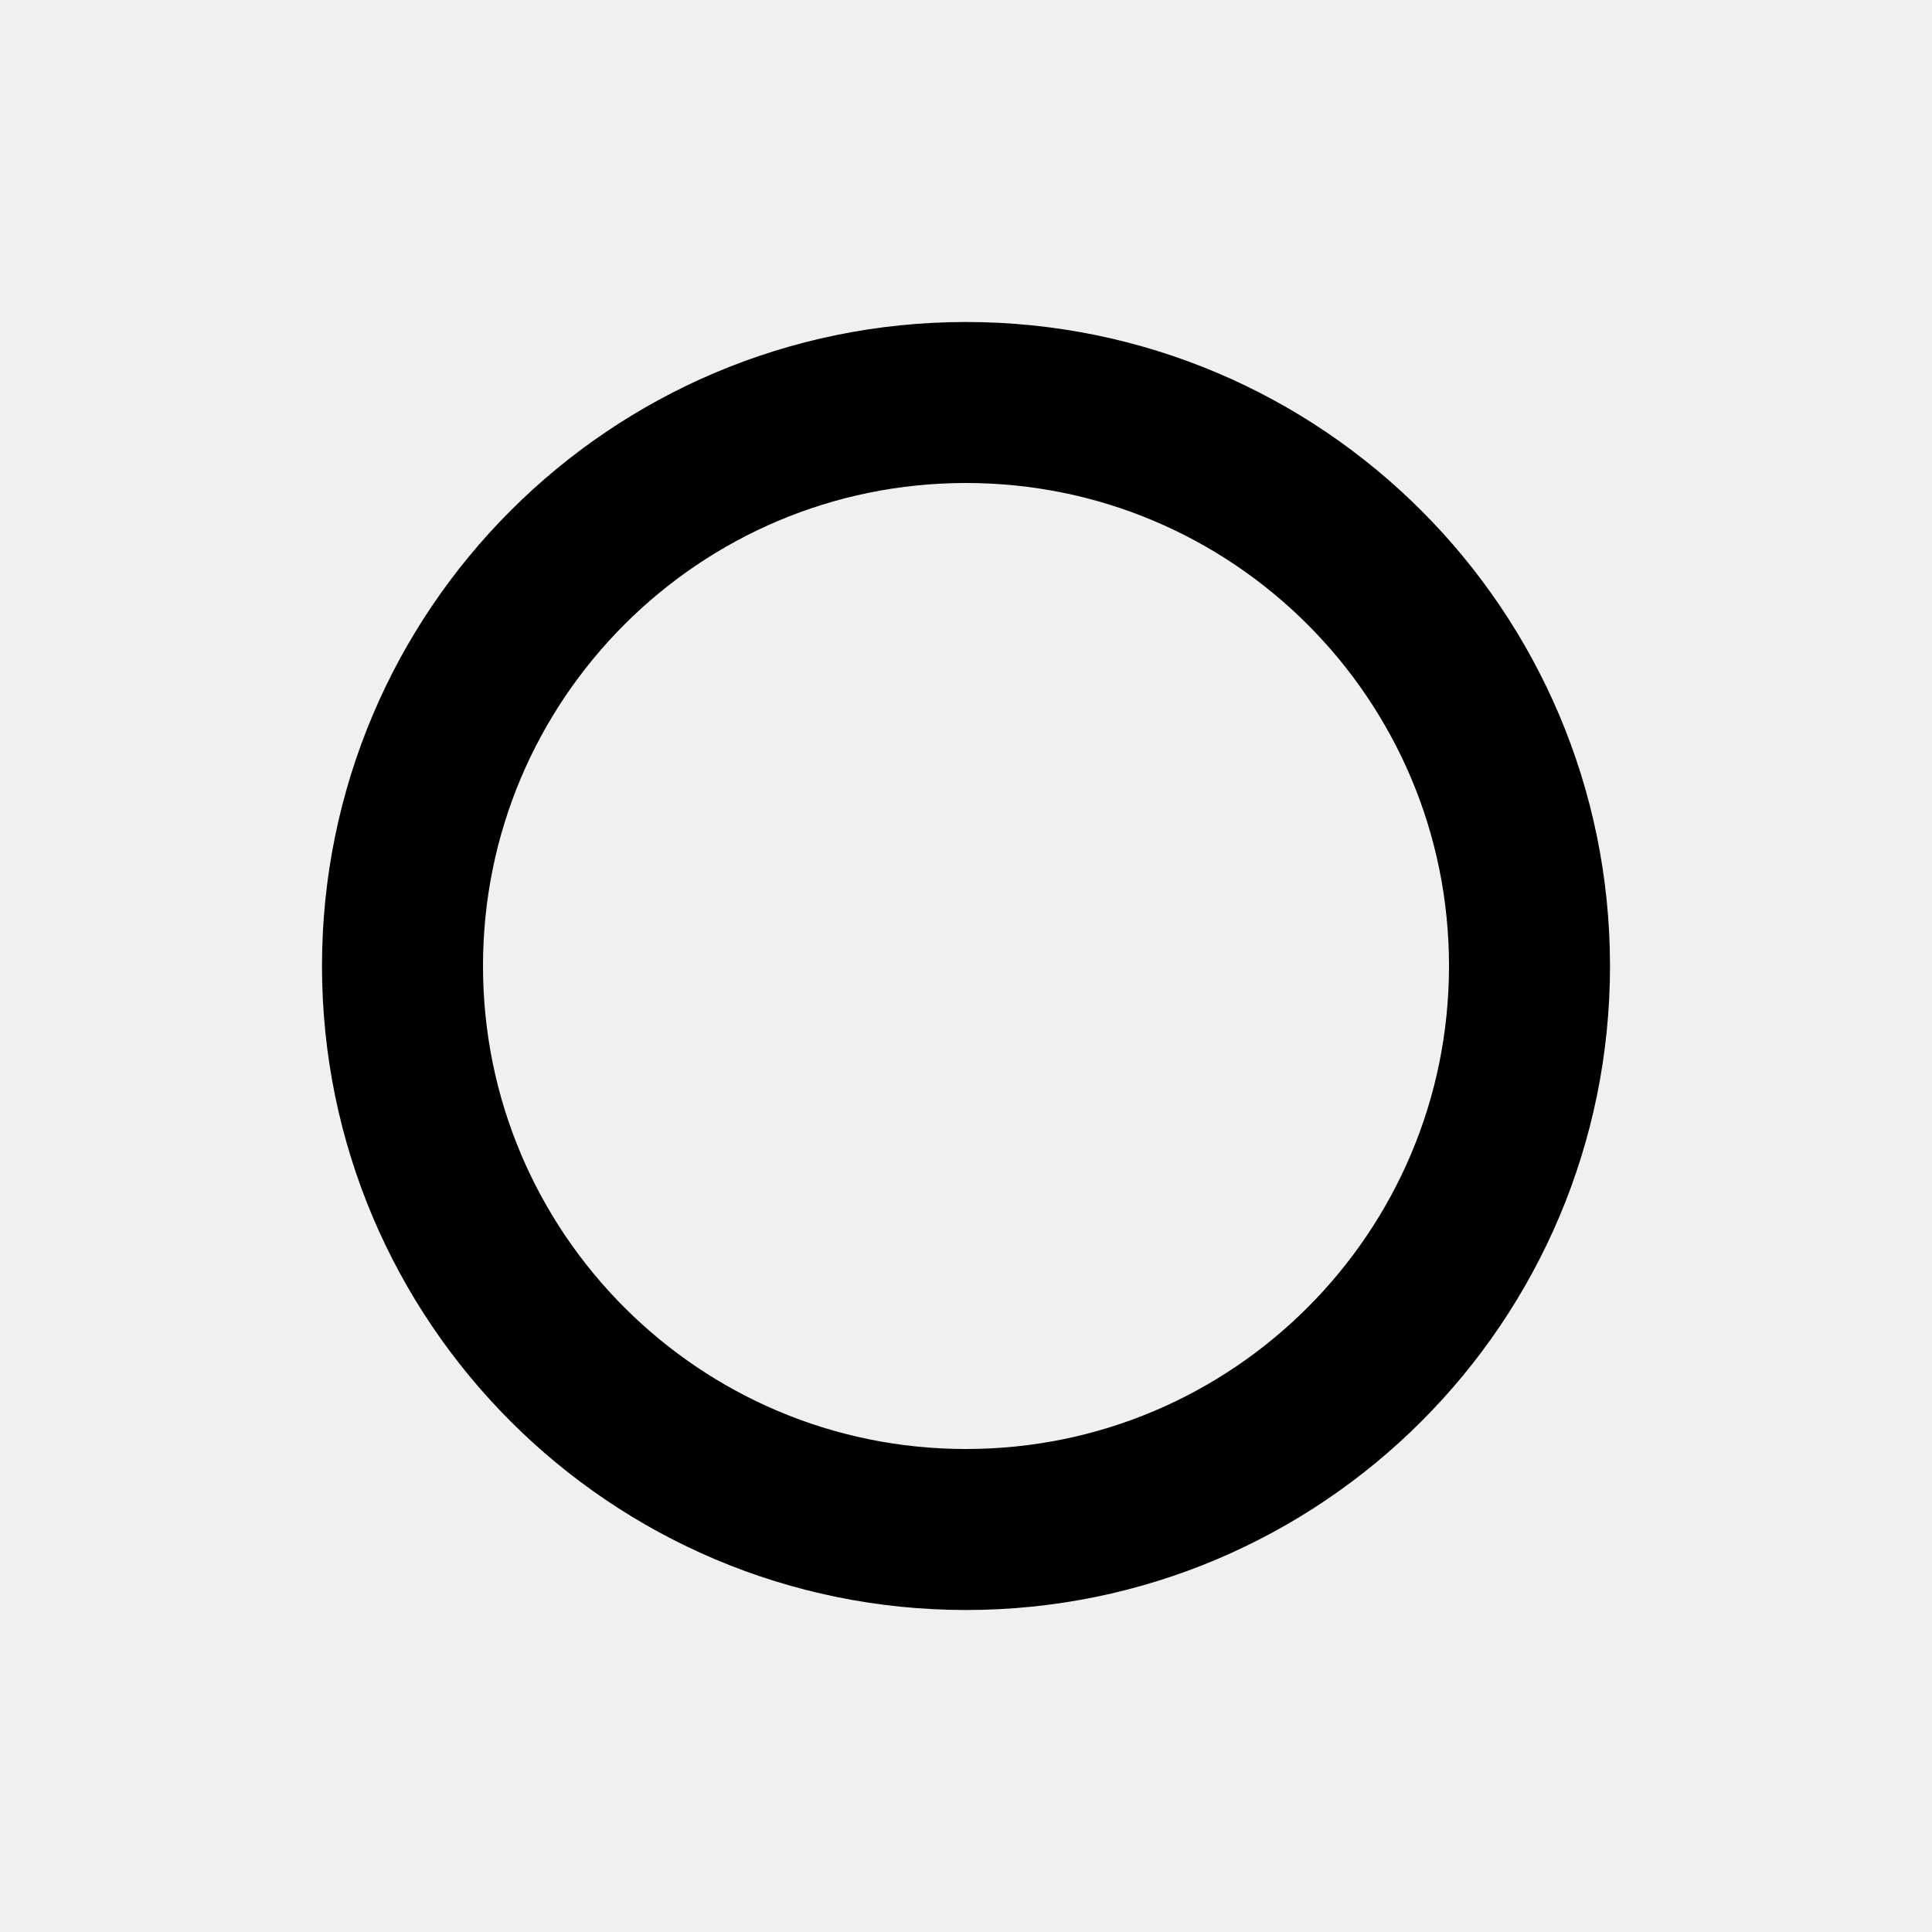
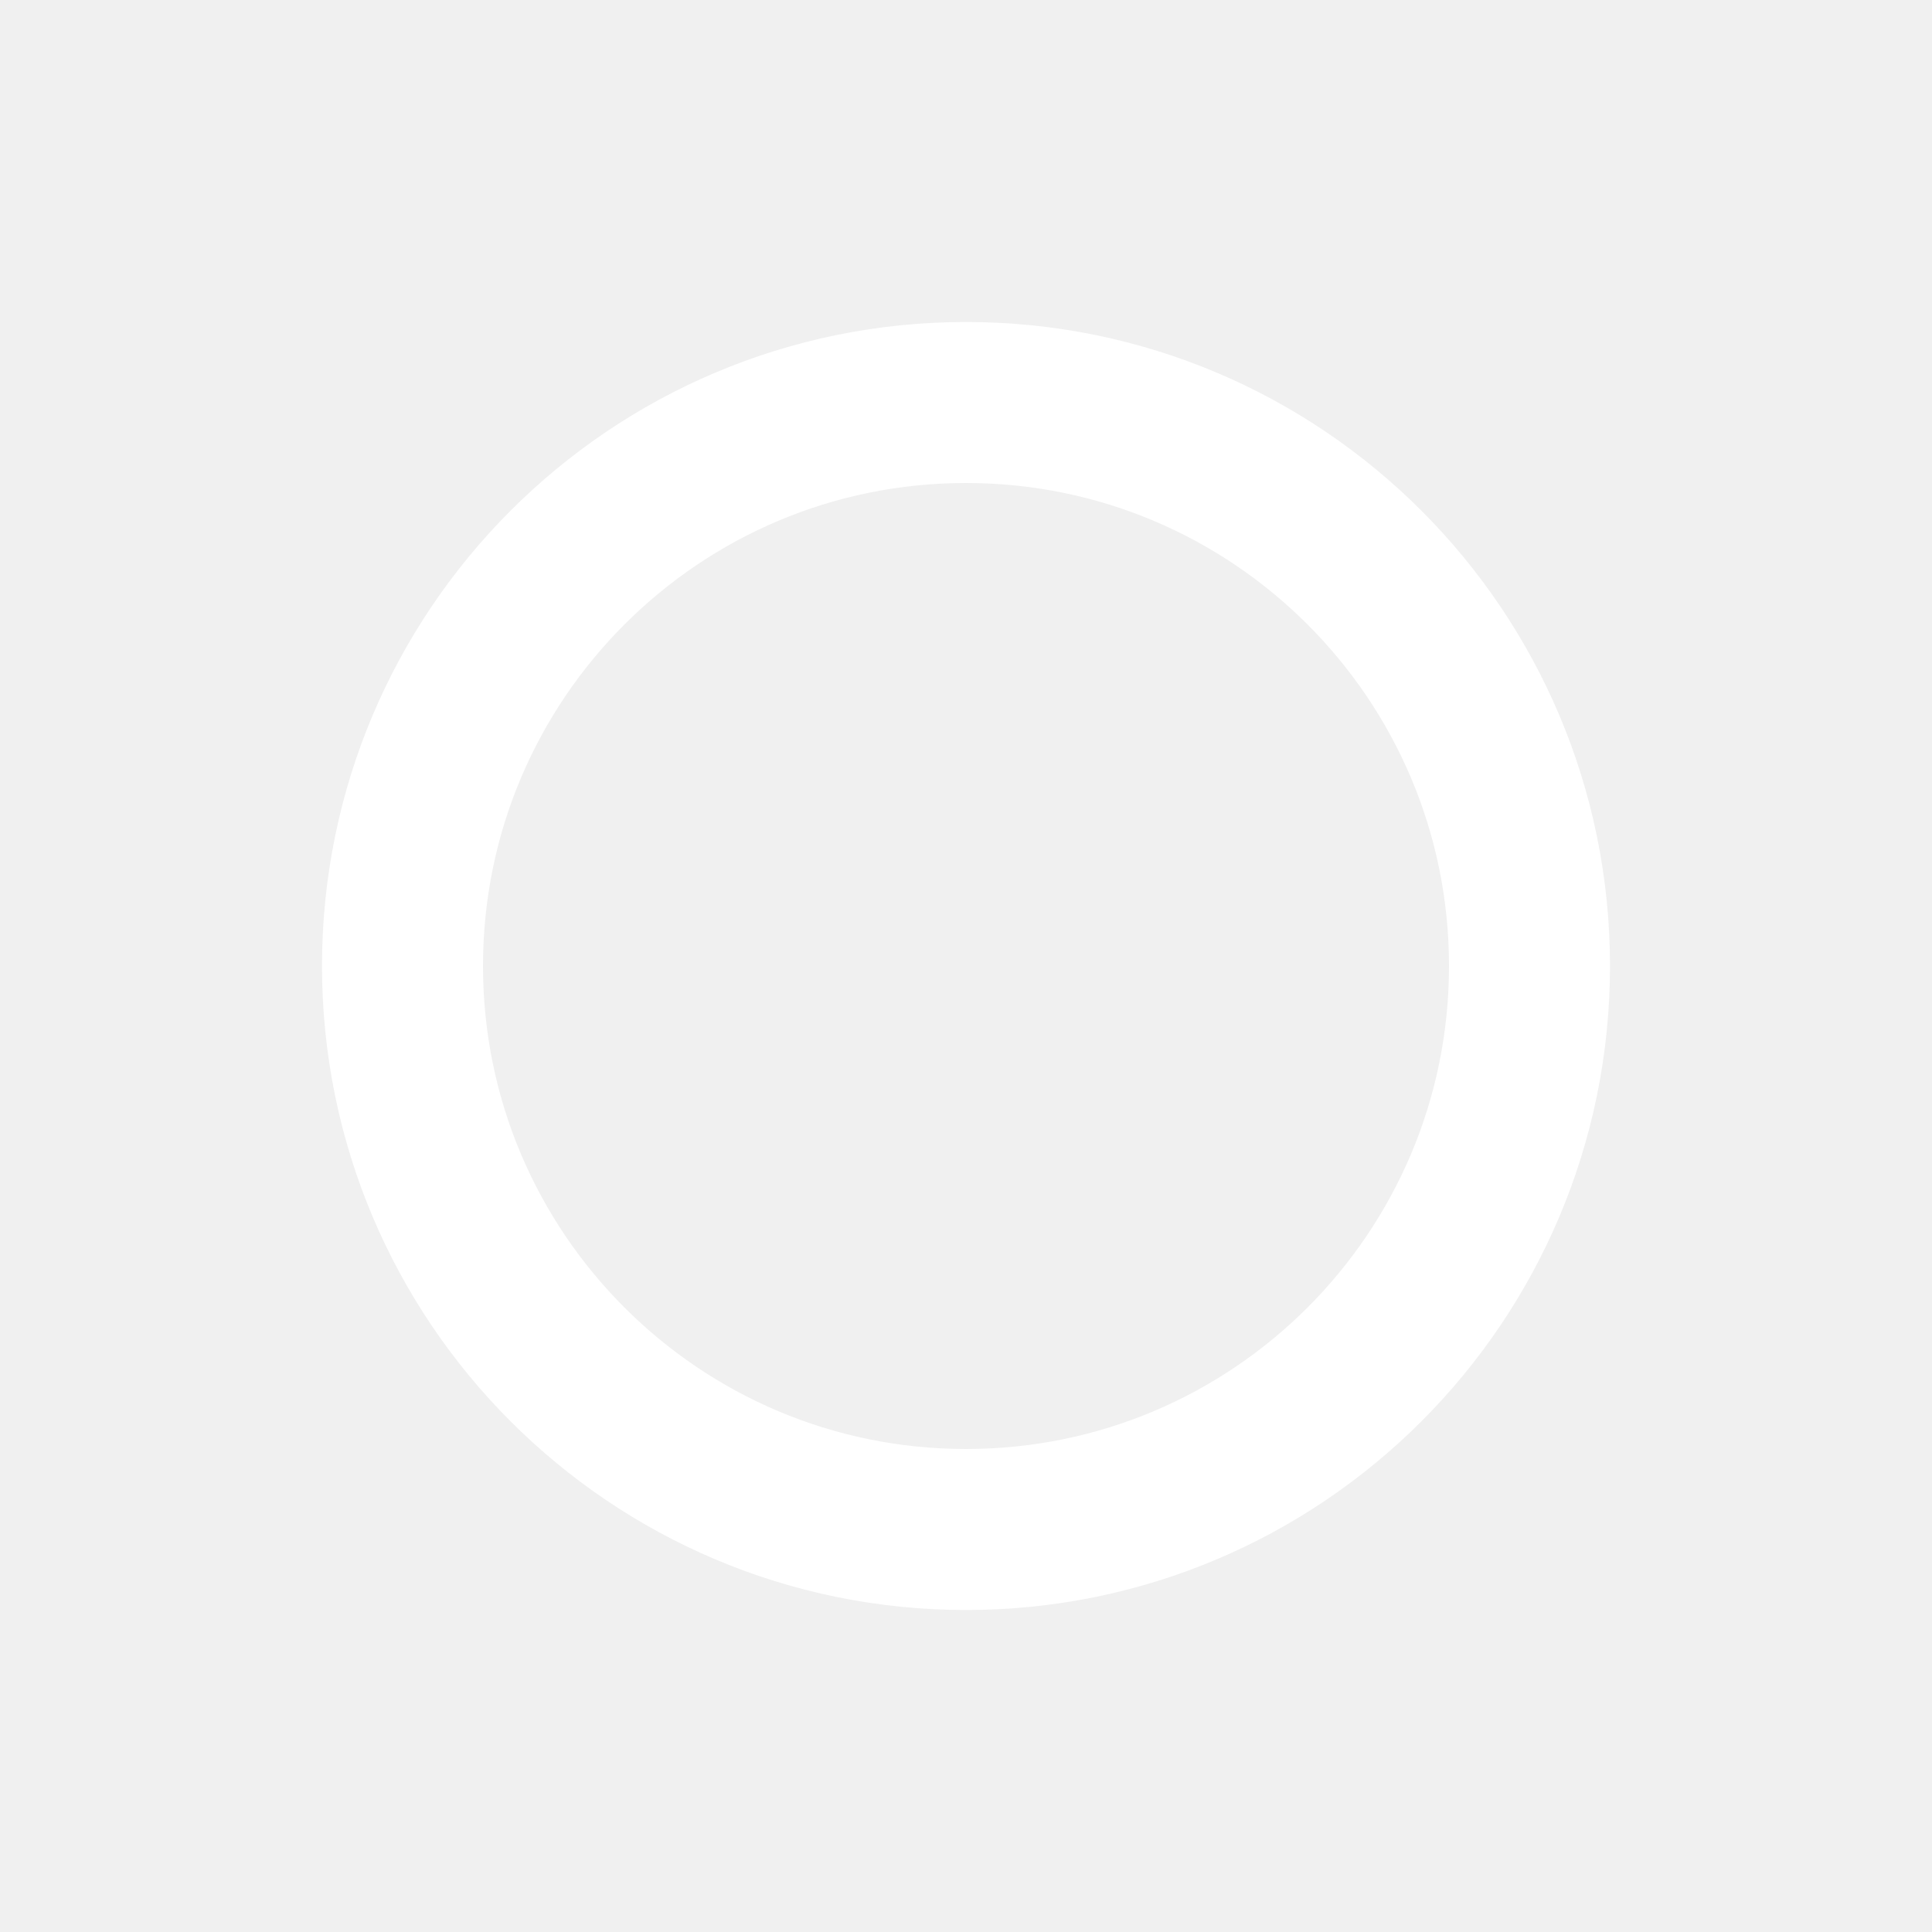
- <svg xmlns="http://www.w3.org/2000/svg" width="24" height="24" viewBox="0 0 24 24" fill="none" stroke="currentColor" stroke-width="2" stroke-linecap="round" stroke-linejoin="round" class="lucide lucide-circle">
+ <svg xmlns="http://www.w3.org/2000/svg" width="24" height="24" viewBox="0 0 24 24" fill="none" stroke="#fff" stroke-width="2" stroke-linecap="round" stroke-linejoin="round" class="lucide lucide-circle">
  <circle cx="12" cy="12" r="7" />
</svg>
